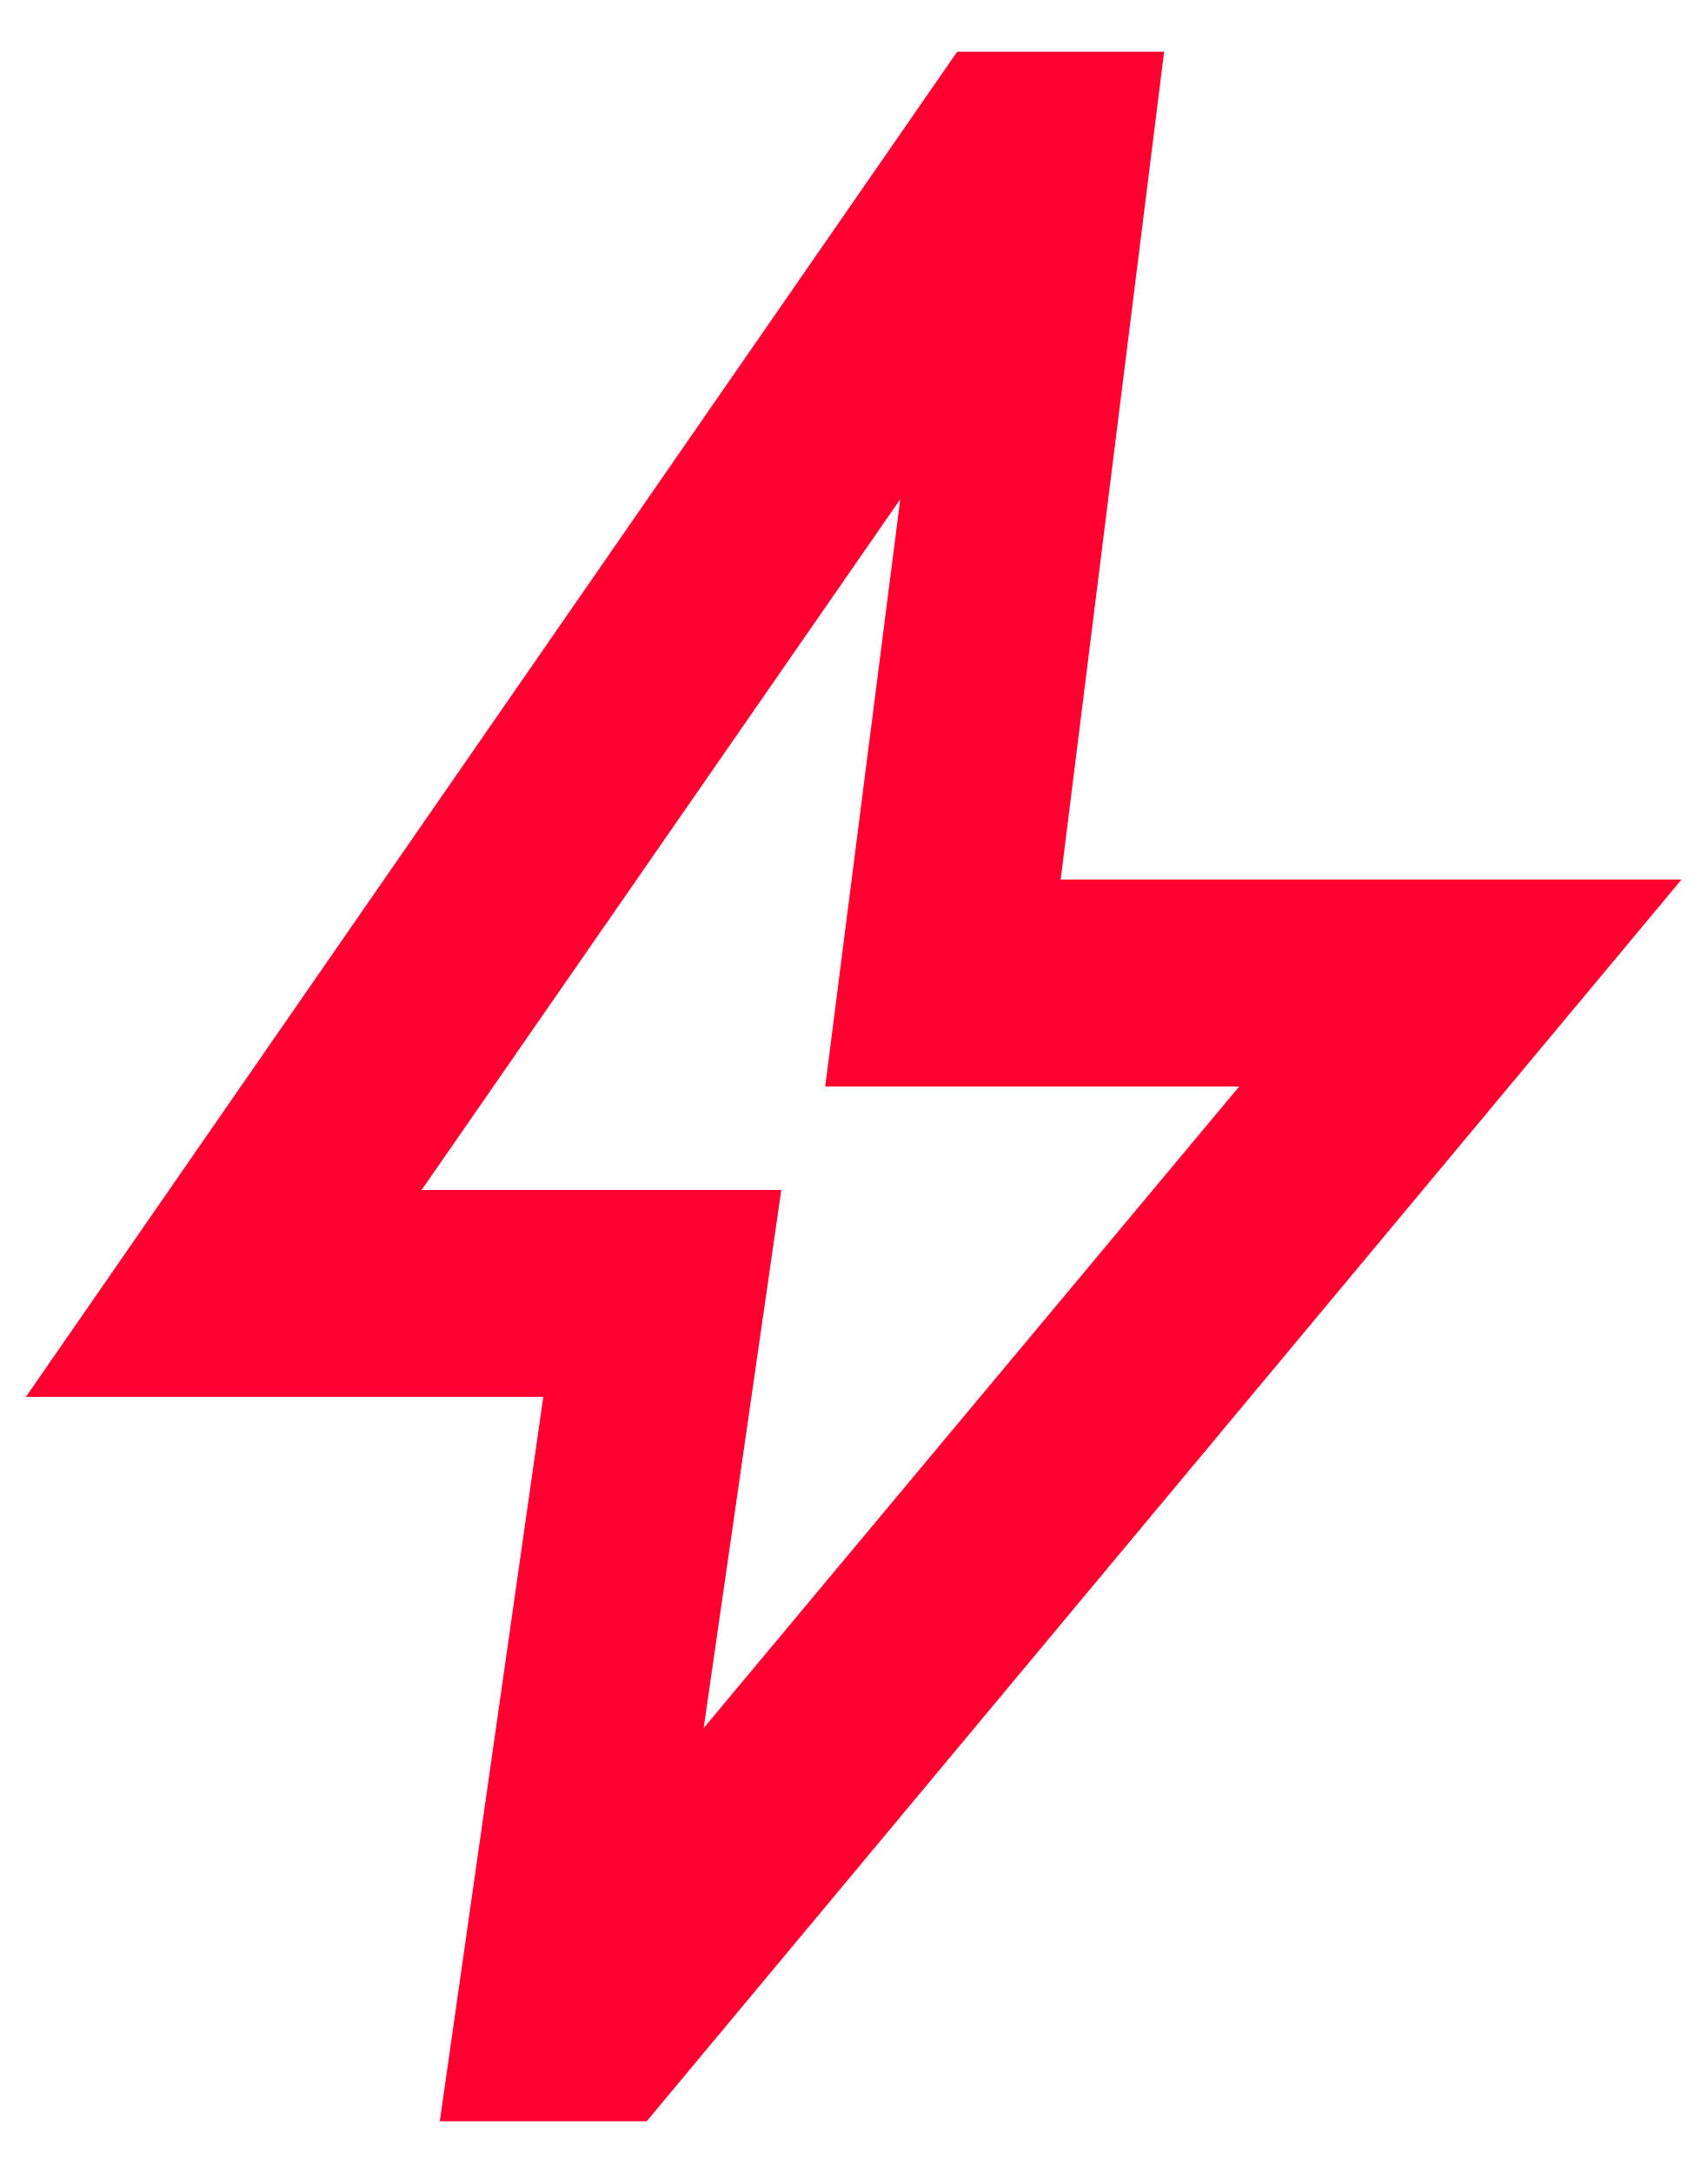
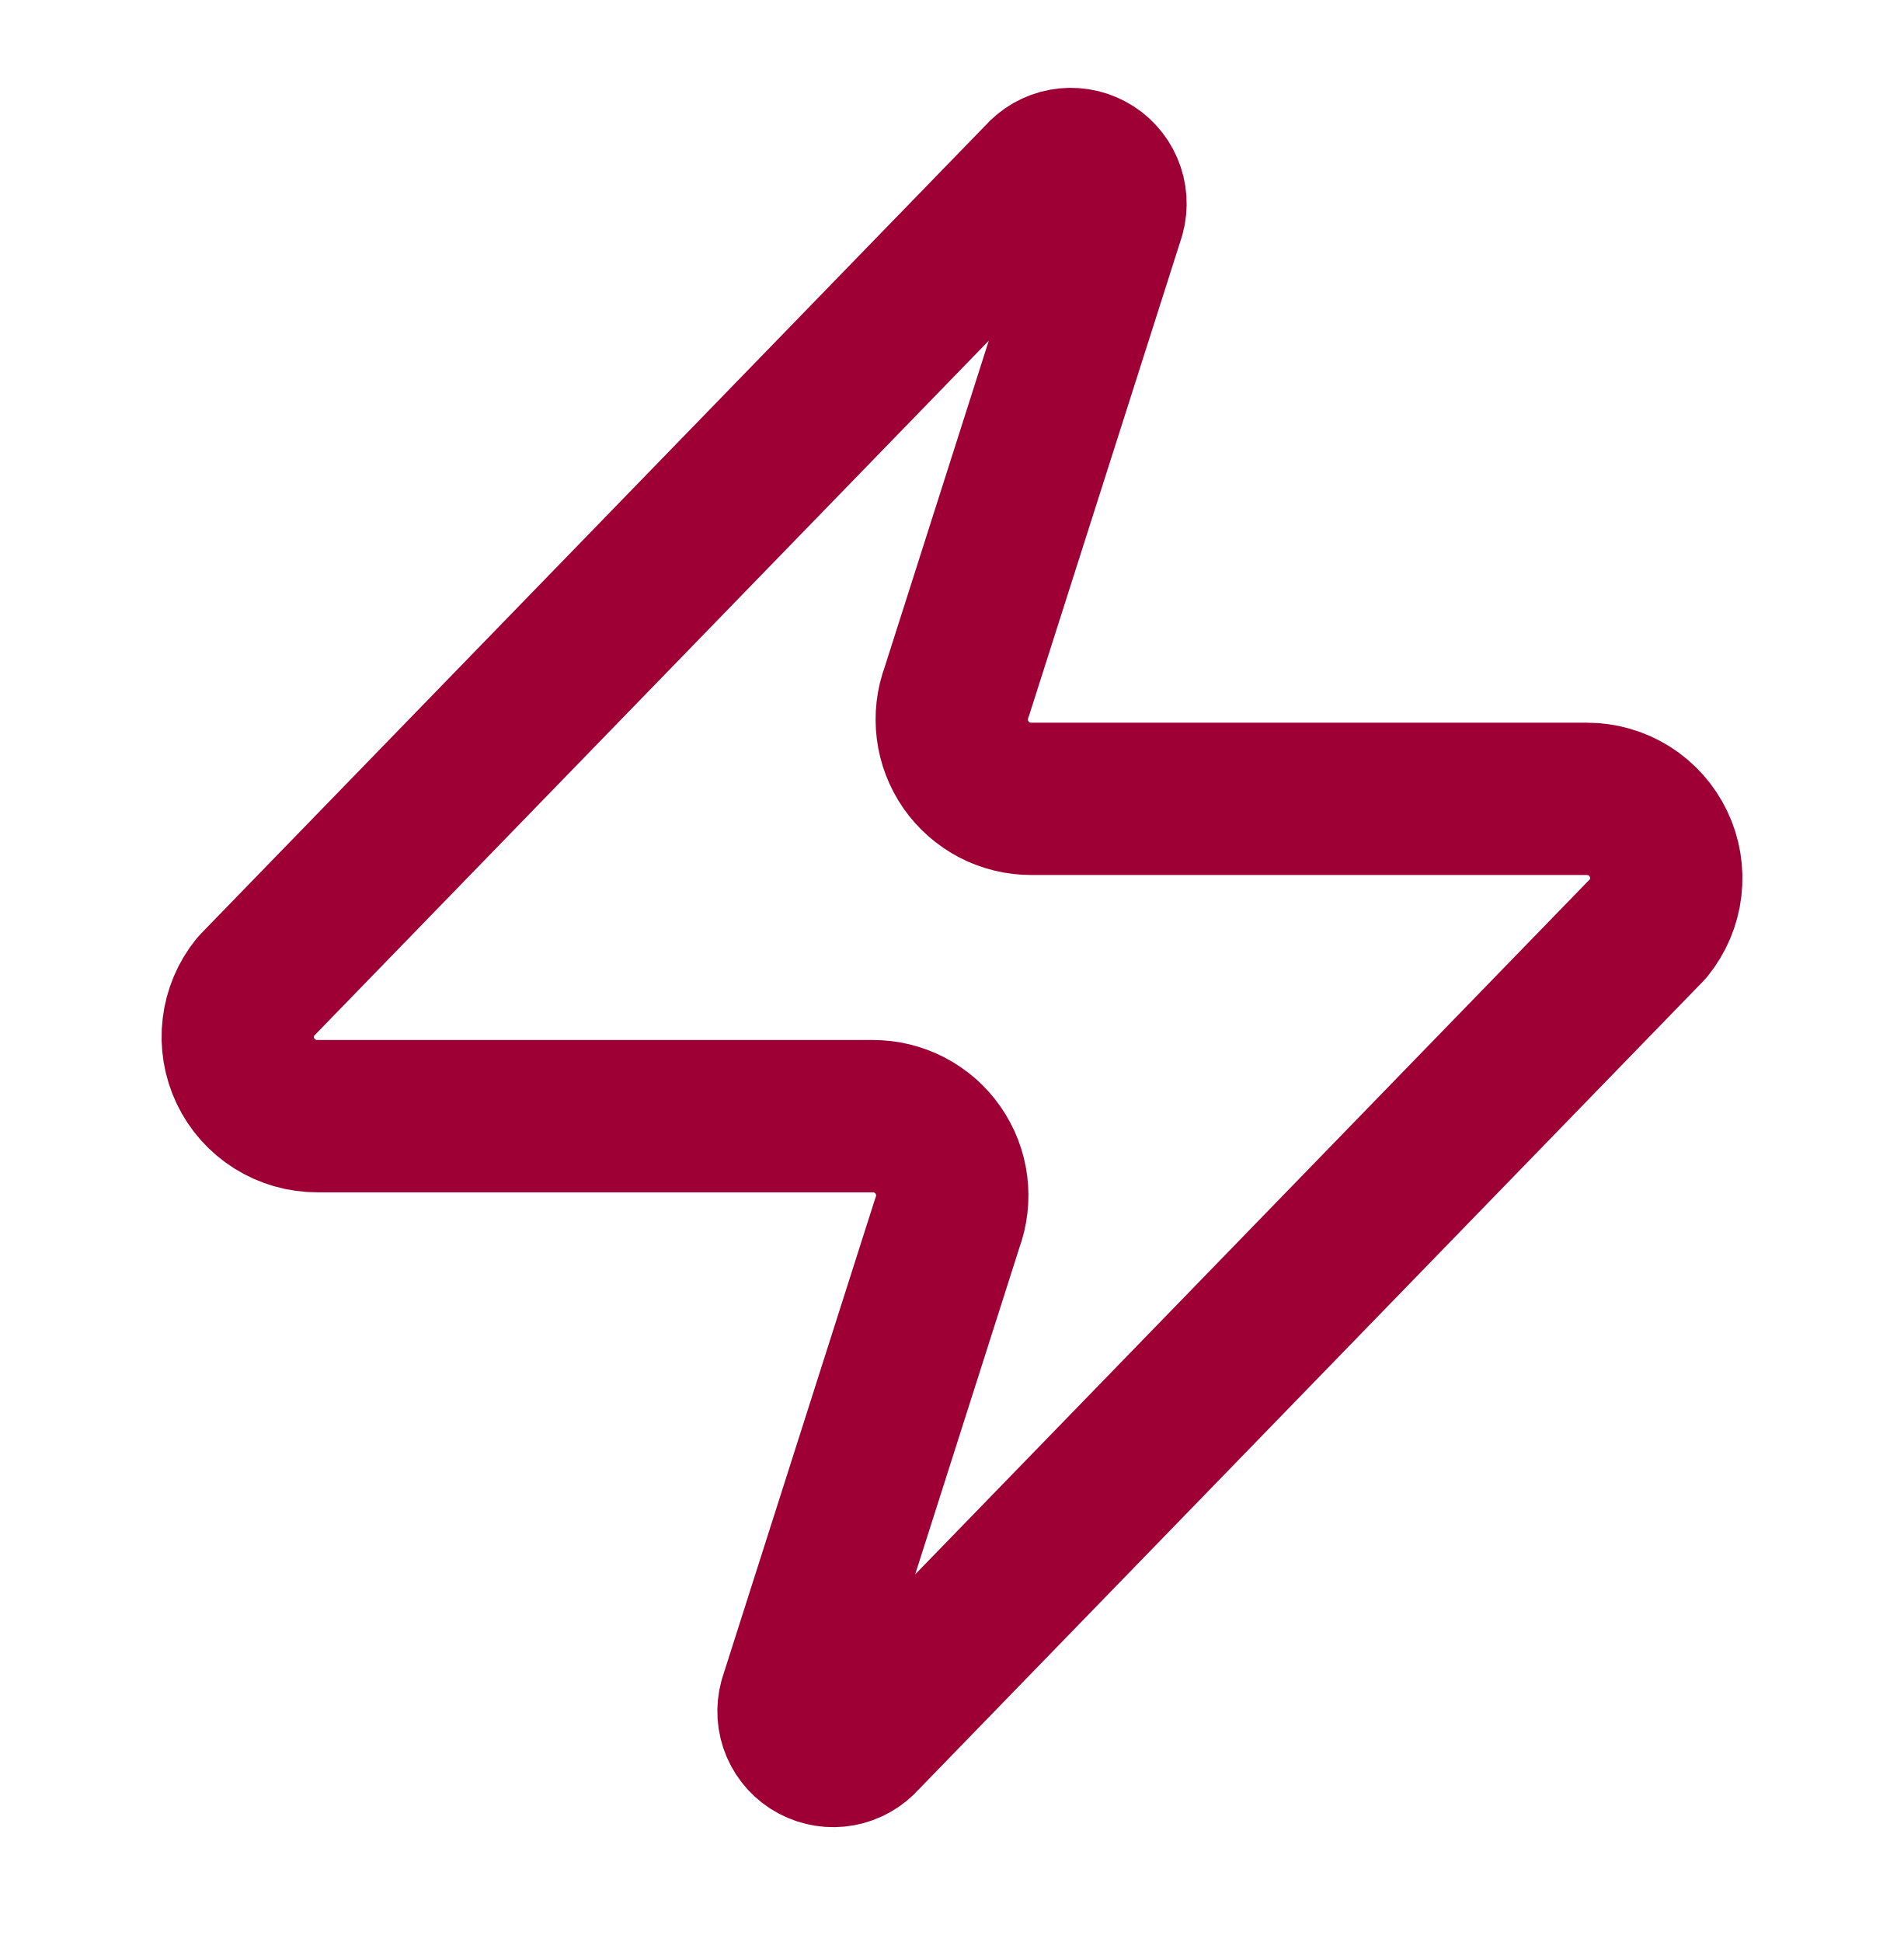
- <svg xmlns="http://www.w3.org/2000/svg" width="22" height="28" viewBox="0 0 22 28" fill="none">
-   <path d="M9.067 22.267L15.967 14H10.633L11.6 6.433L5.433 15.333H10.067L9.067 22.267ZM5.667 27.333L7 18H0.333L12.333 0.667H15L13.667 11.333H21.667L8.333 27.333H5.667Z" fill="#FF0030" />
+ <svg xmlns="http://www.w3.org/2000/svg" width="50" height="51" viewBox="0 0 50 51" fill="none">
+   <path d="M8.334 29.312C7.939 29.313 7.553 29.203 7.219 28.993C6.885 28.784 6.617 28.484 6.447 28.128C6.277 27.772 6.211 27.376 6.258 26.984C6.304 26.593 6.46 26.222 6.709 25.916L27.334 4.666C27.488 4.488 27.699 4.367 27.931 4.324C28.164 4.281 28.404 4.318 28.612 4.43C28.821 4.541 28.985 4.72 29.078 4.937C29.171 5.154 29.188 5.397 29.125 5.625L25.125 18.166C25.007 18.482 24.968 18.822 25.01 19.156C25.052 19.49 25.175 19.809 25.367 20.086C25.56 20.362 25.817 20.588 26.115 20.744C26.414 20.899 26.747 20.98 27.084 20.979H41.667C42.061 20.977 42.448 21.088 42.782 21.297C43.115 21.507 43.383 21.807 43.553 22.163C43.724 22.518 43.789 22.915 43.743 23.306C43.697 23.698 43.54 24.068 43.292 24.375L22.667 45.625C22.512 45.803 22.301 45.924 22.069 45.967C21.837 46.01 21.597 45.972 21.388 45.861C21.18 45.75 21.016 45.571 20.922 45.353C20.829 45.136 20.813 44.894 20.875 44.666L24.875 32.125C24.993 31.809 25.033 31.469 24.991 31.135C24.949 30.801 24.826 30.482 24.633 30.205C24.441 29.928 24.184 29.703 23.885 29.547C23.586 29.392 23.254 29.311 22.917 29.312H8.334Z" stroke="#9E0035" stroke-width="4" stroke-linecap="round" stroke-linejoin="round" />
</svg>
